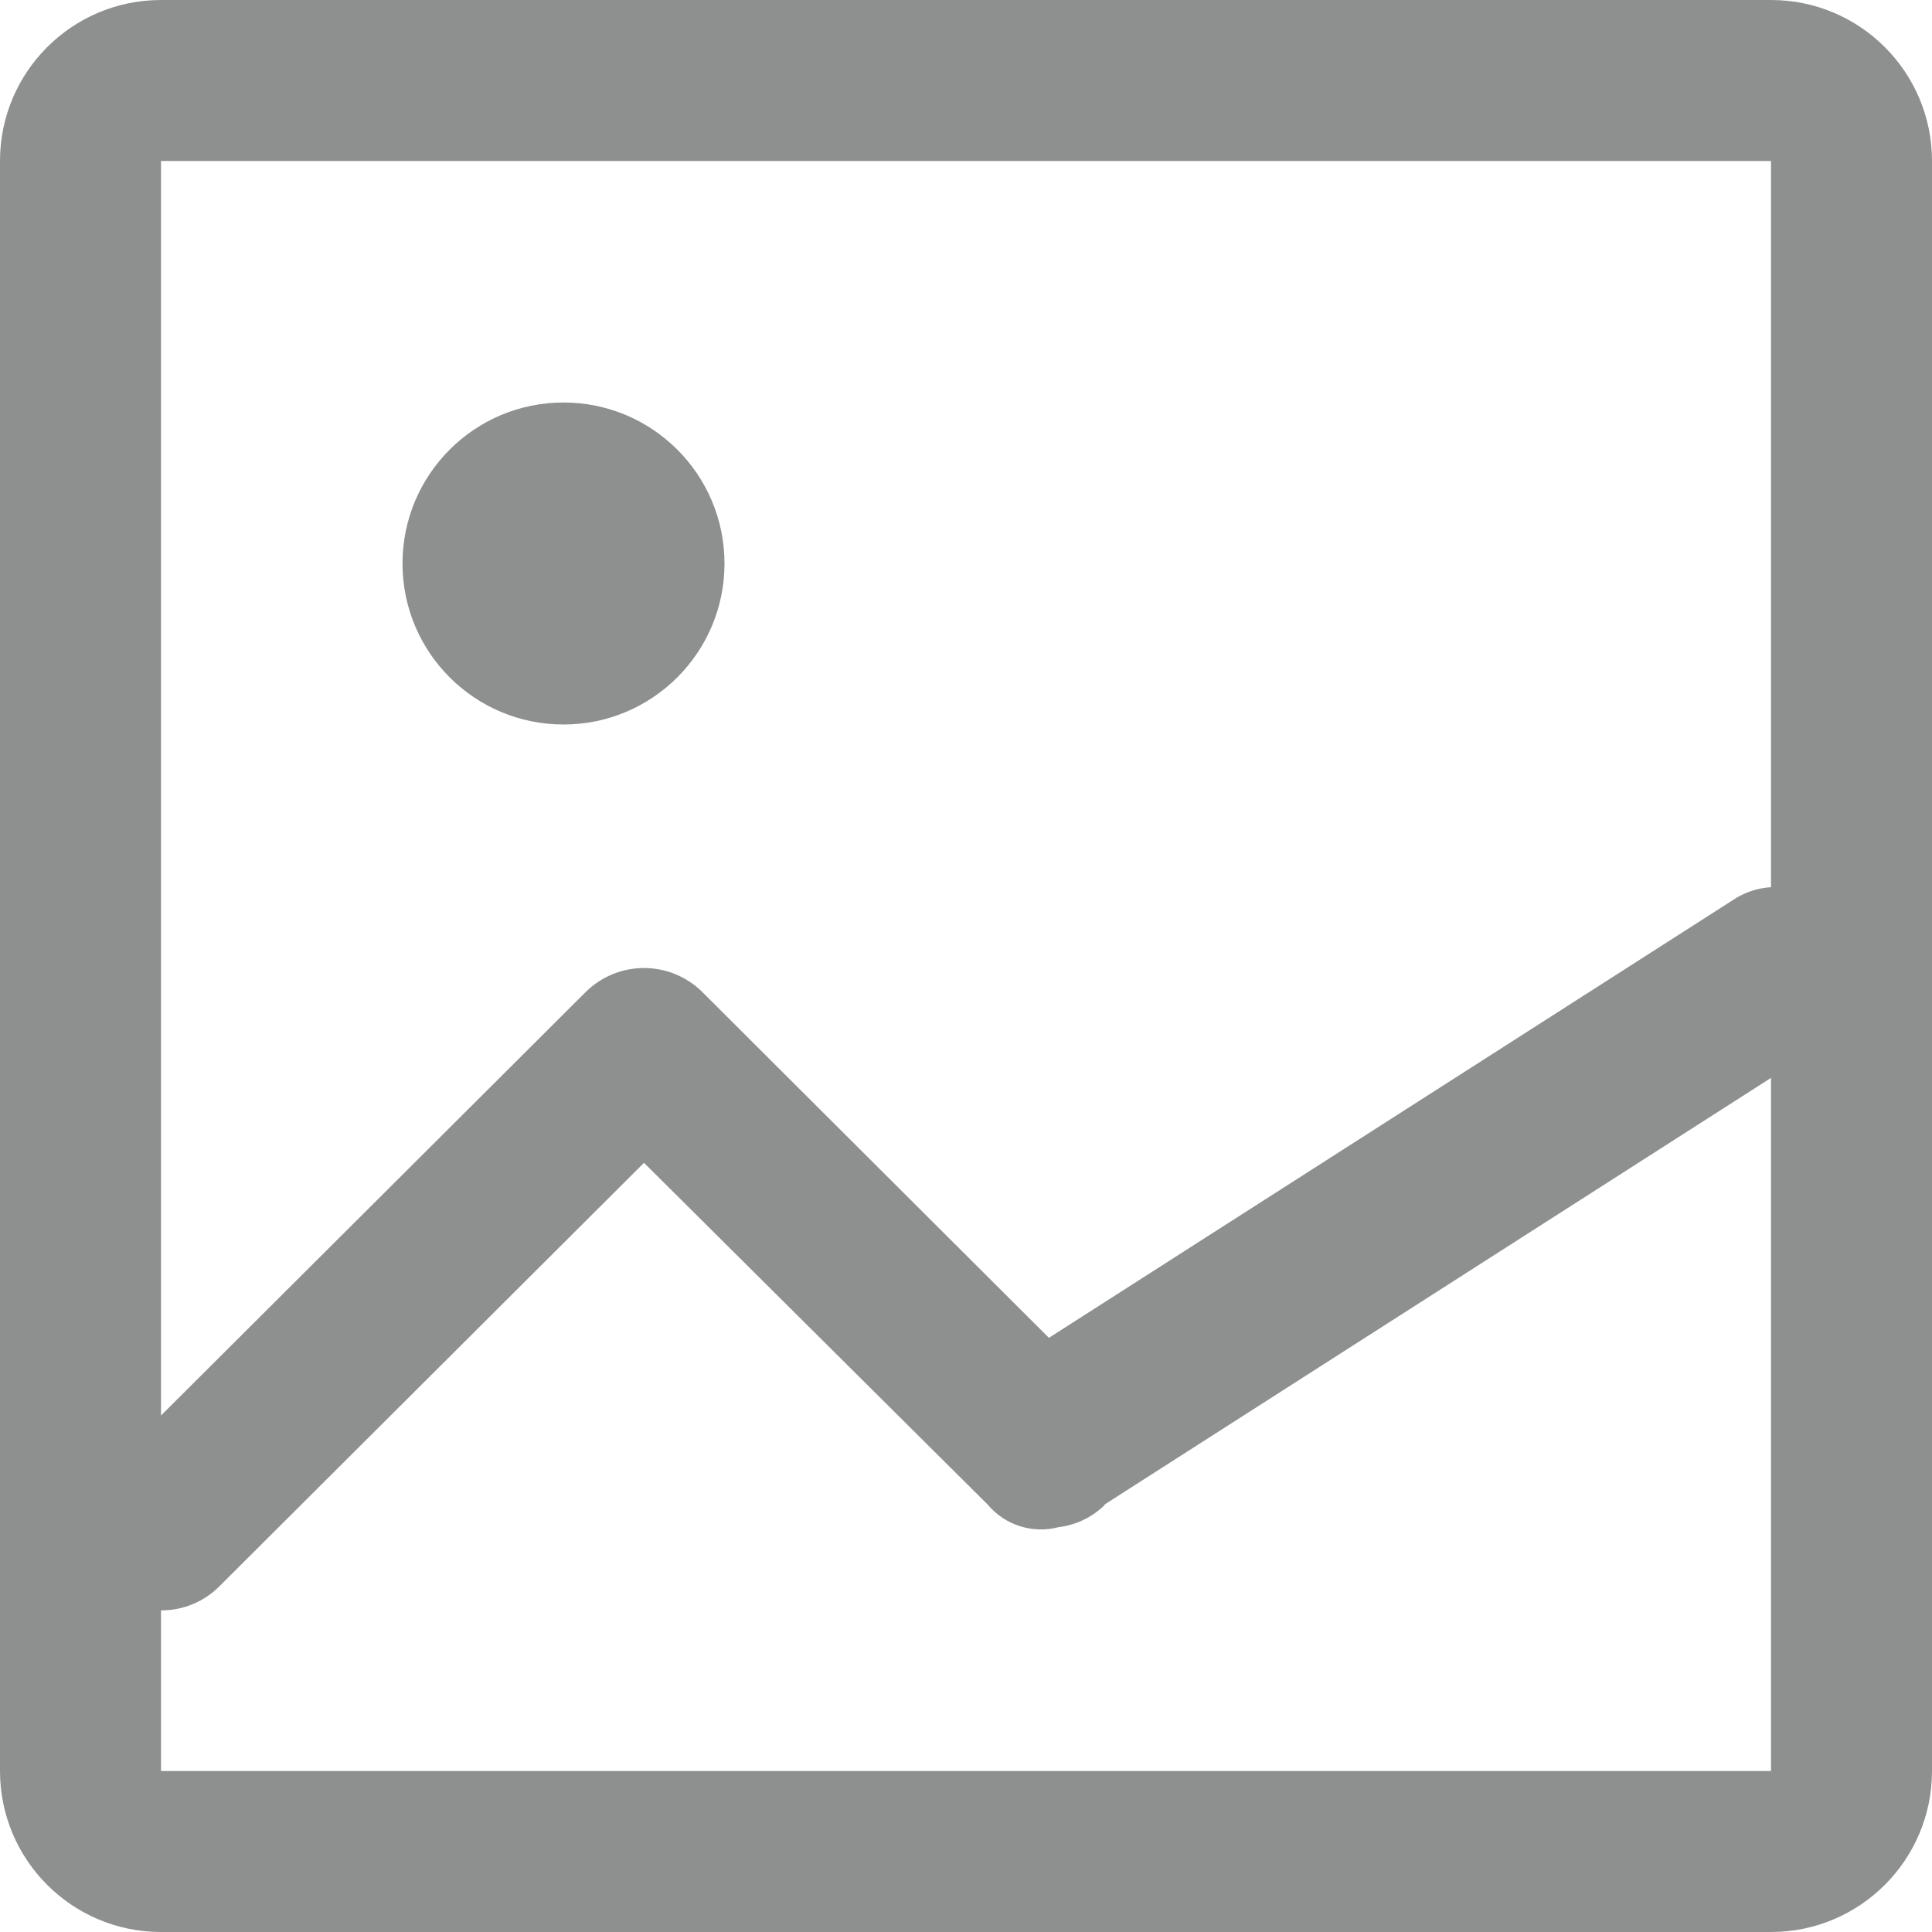
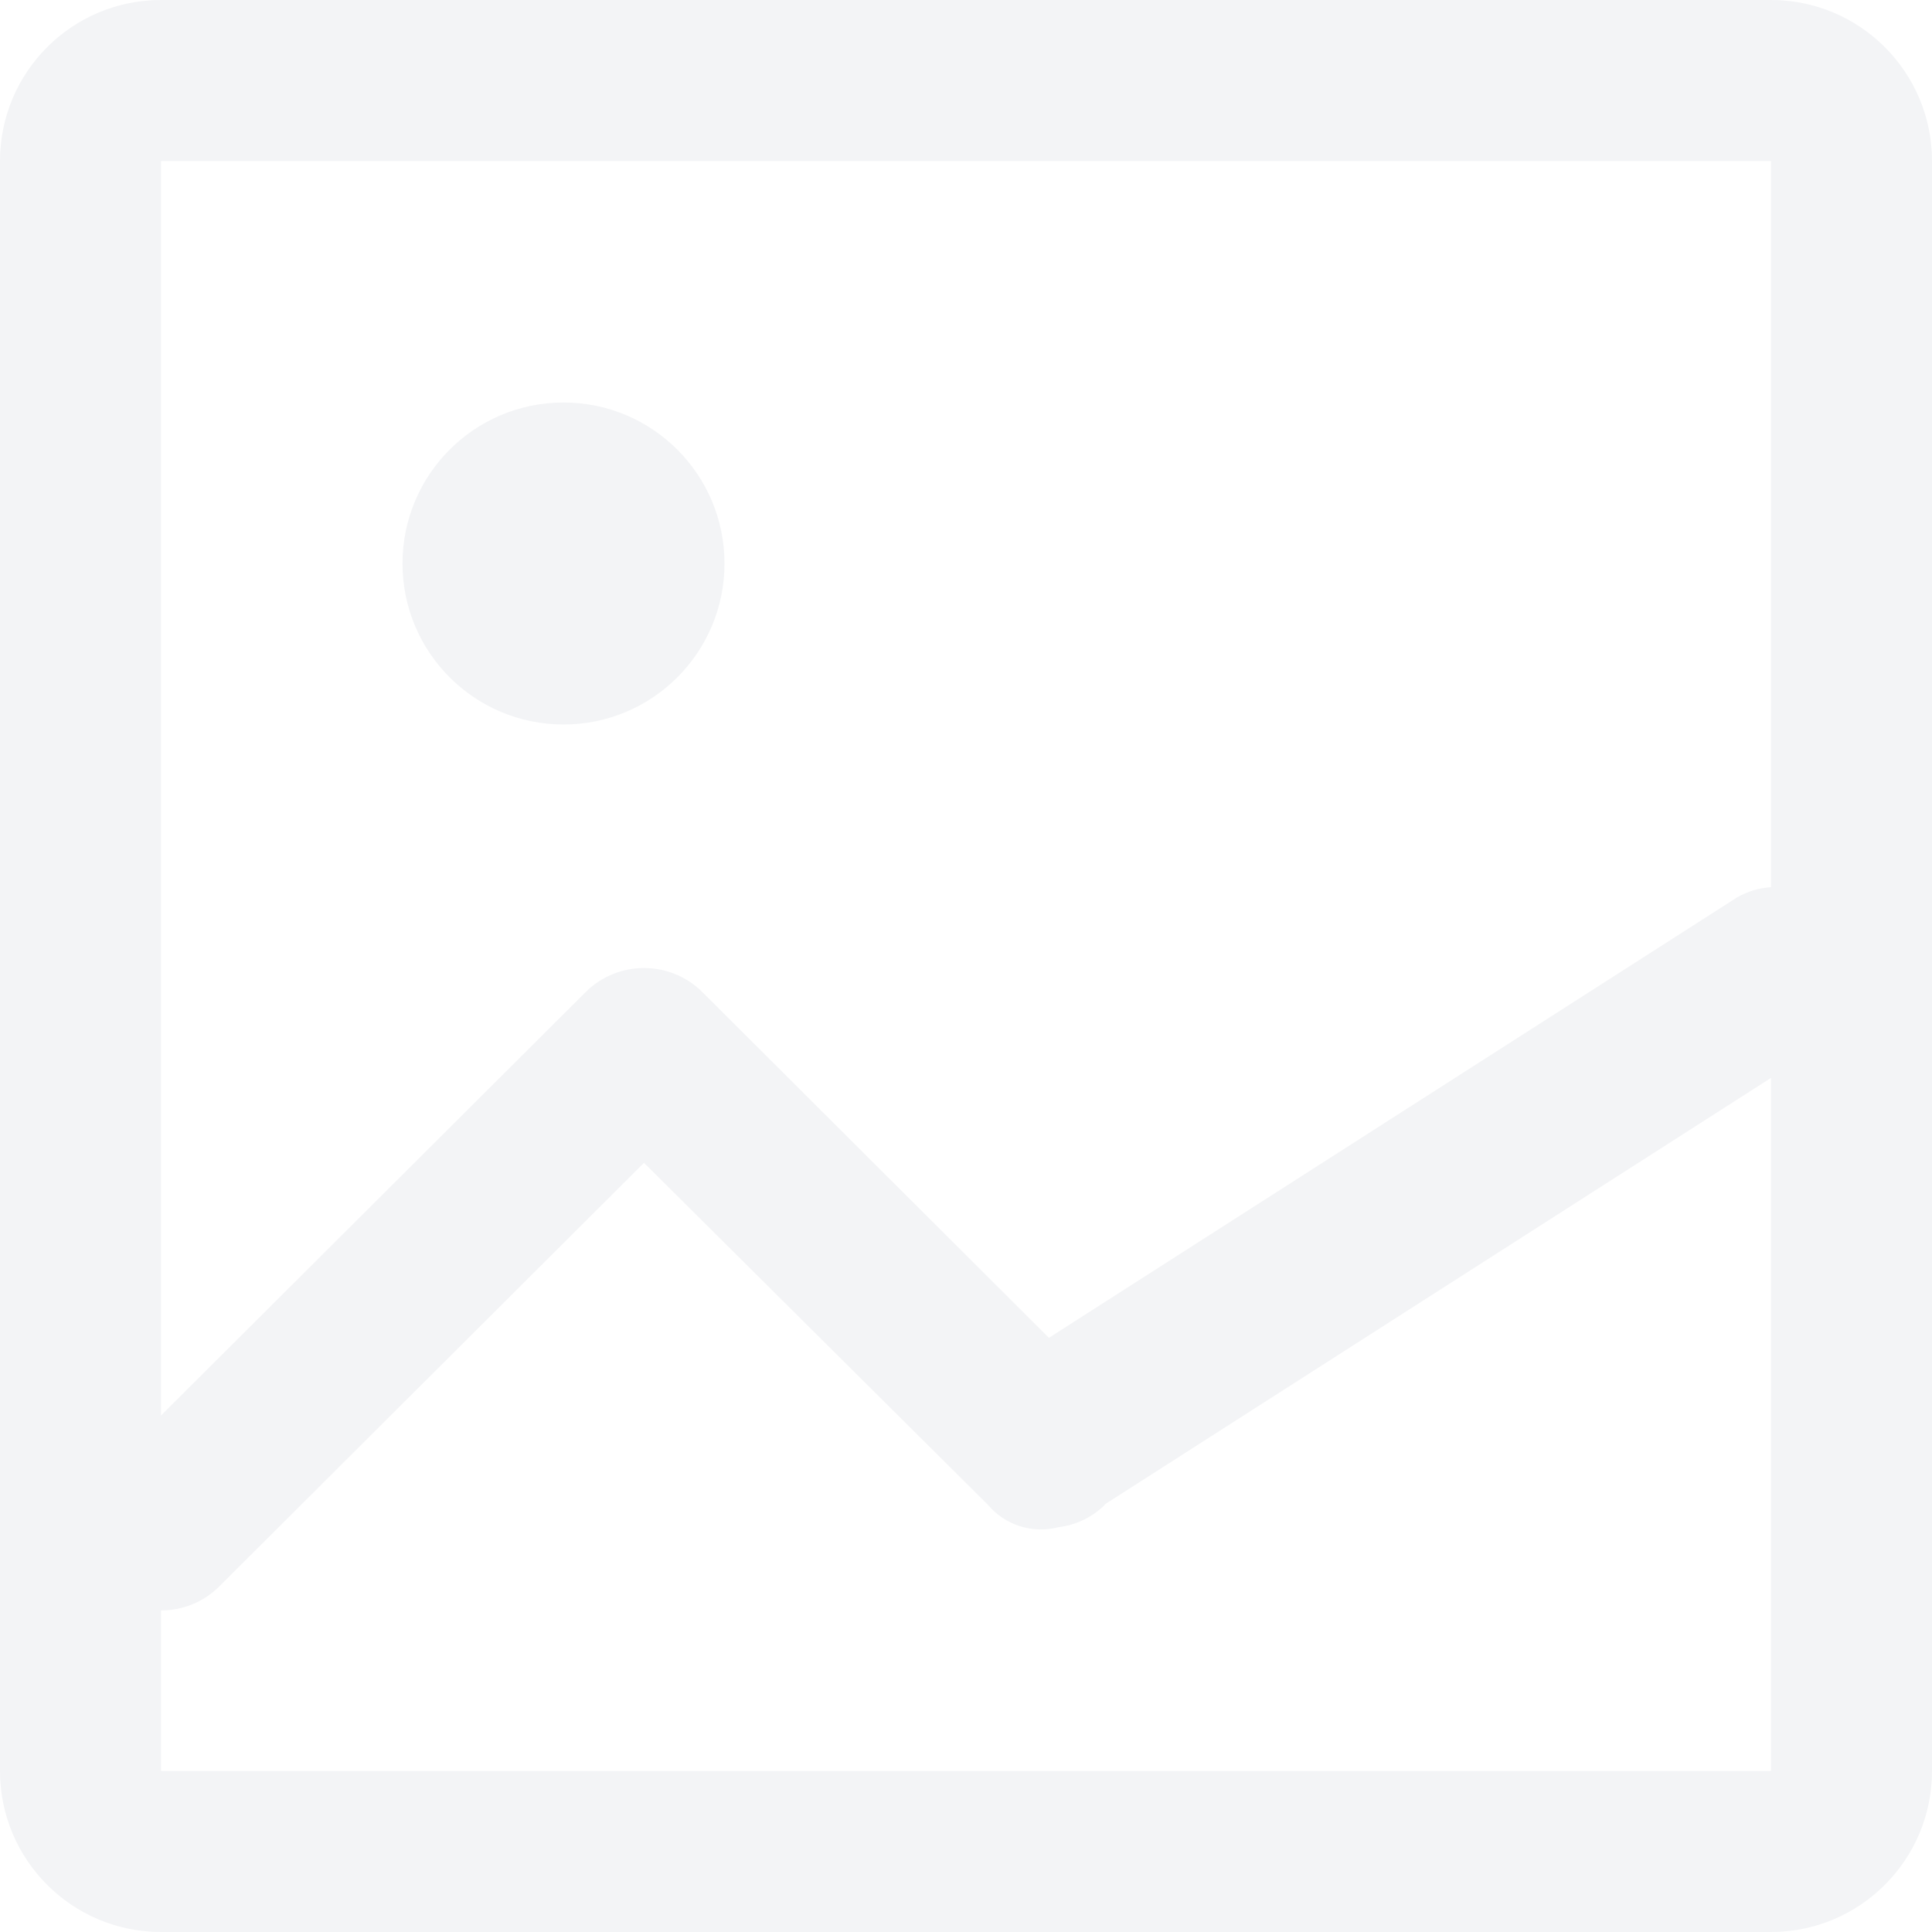
<svg xmlns="http://www.w3.org/2000/svg" width="800px" height="800px" viewBox="0 0 24 24">
  <defs>
    <style>
      .cls-1 {
-         fill: #8e8f8f;
+         fill: #f3f4f6;
        fill-rule: evenodd;
      }
    </style>
  </defs>
  <path id="picture" class="cls-1" d="M1378,264h-20a2,2,0,0,1-2-2V242a2,2,0,0,1,2-2h20a2,2,0,0,1,2,2v20A2,2,0,0,1,1378,264Zm0-22h-20v15.584l5.28-5.265a1.029,1.029,0,0,1,1.44,0l4.31,4.3,8.55-5.472a0.967,0.967,0,0,1,.42-0.126V242Zm0,11.39-8.27,5.294c-0.01.007-.01,0.017-0.02,0.024h0a0.987,0.987,0,0,1-.56.263,0.863,0.863,0,0,1-.88-0.28l-4.27-4.246-5.28,5.266a1.017,1.017,0,0,1-.72.294V262h20v-8.61ZM1363,249a2,2,0,1,1,2-2A2,2,0,0,1,1363,249Z" transform="translate(-1356 -240)" />
</svg>
